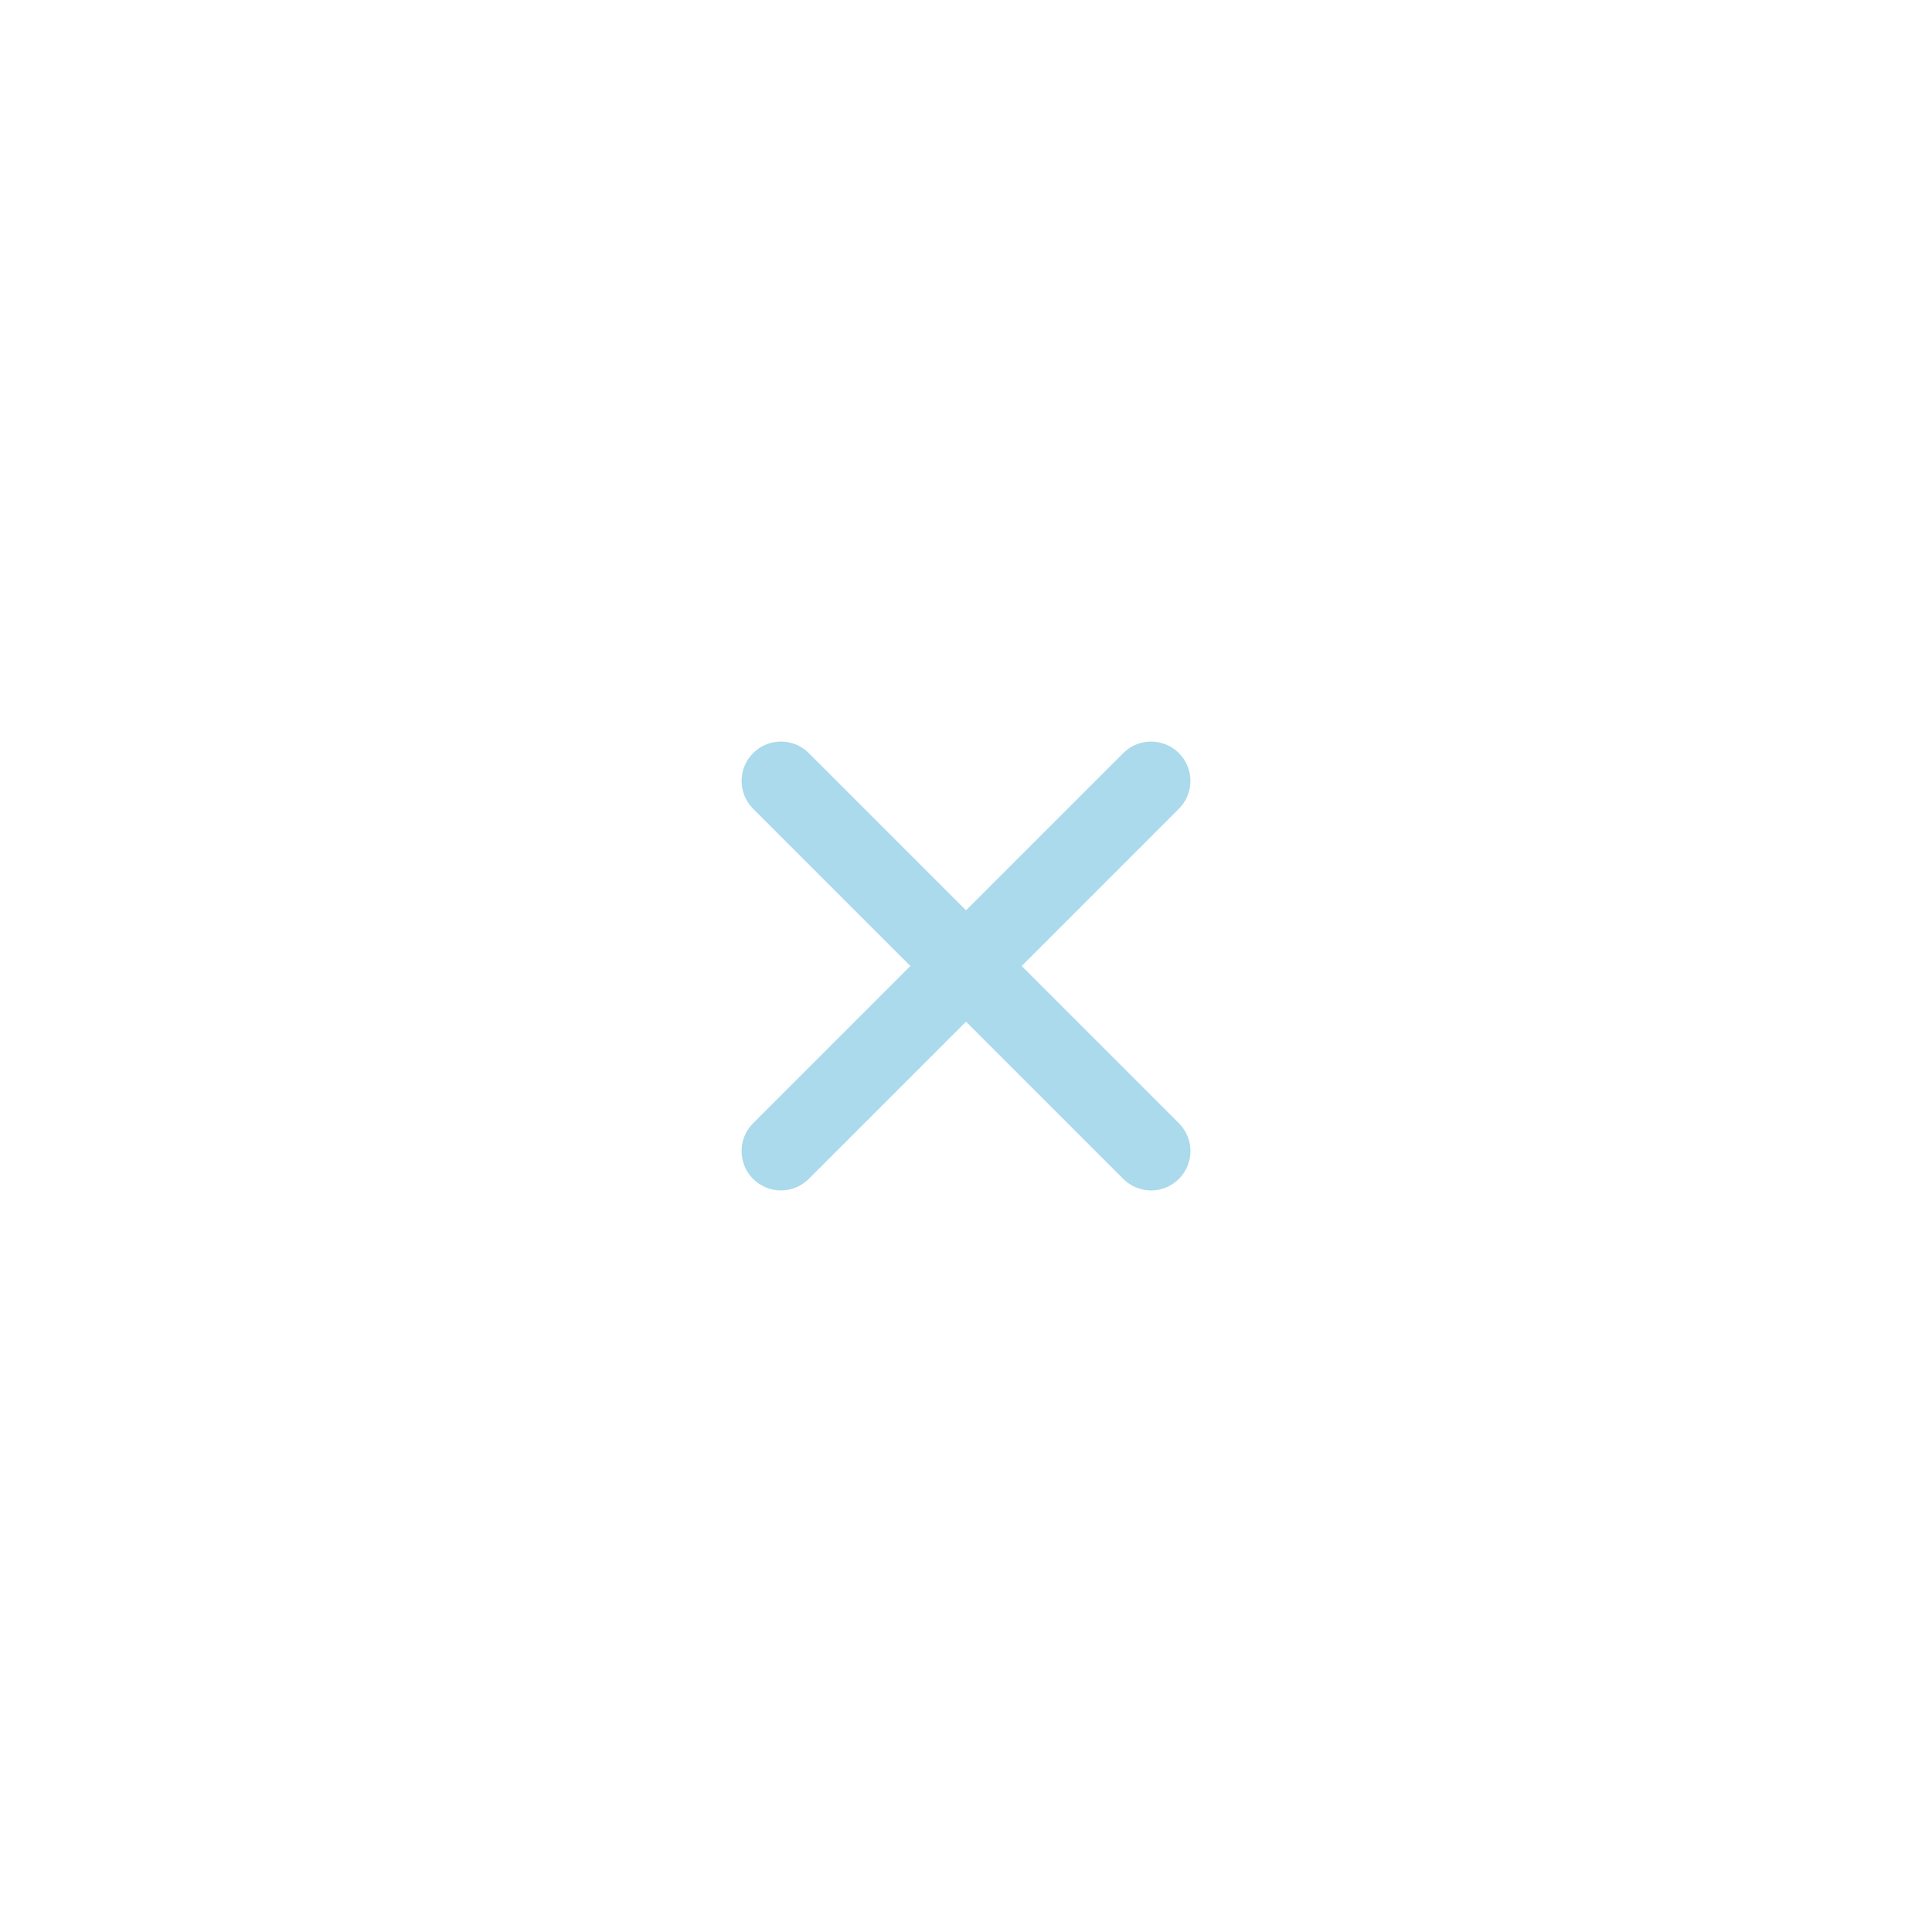
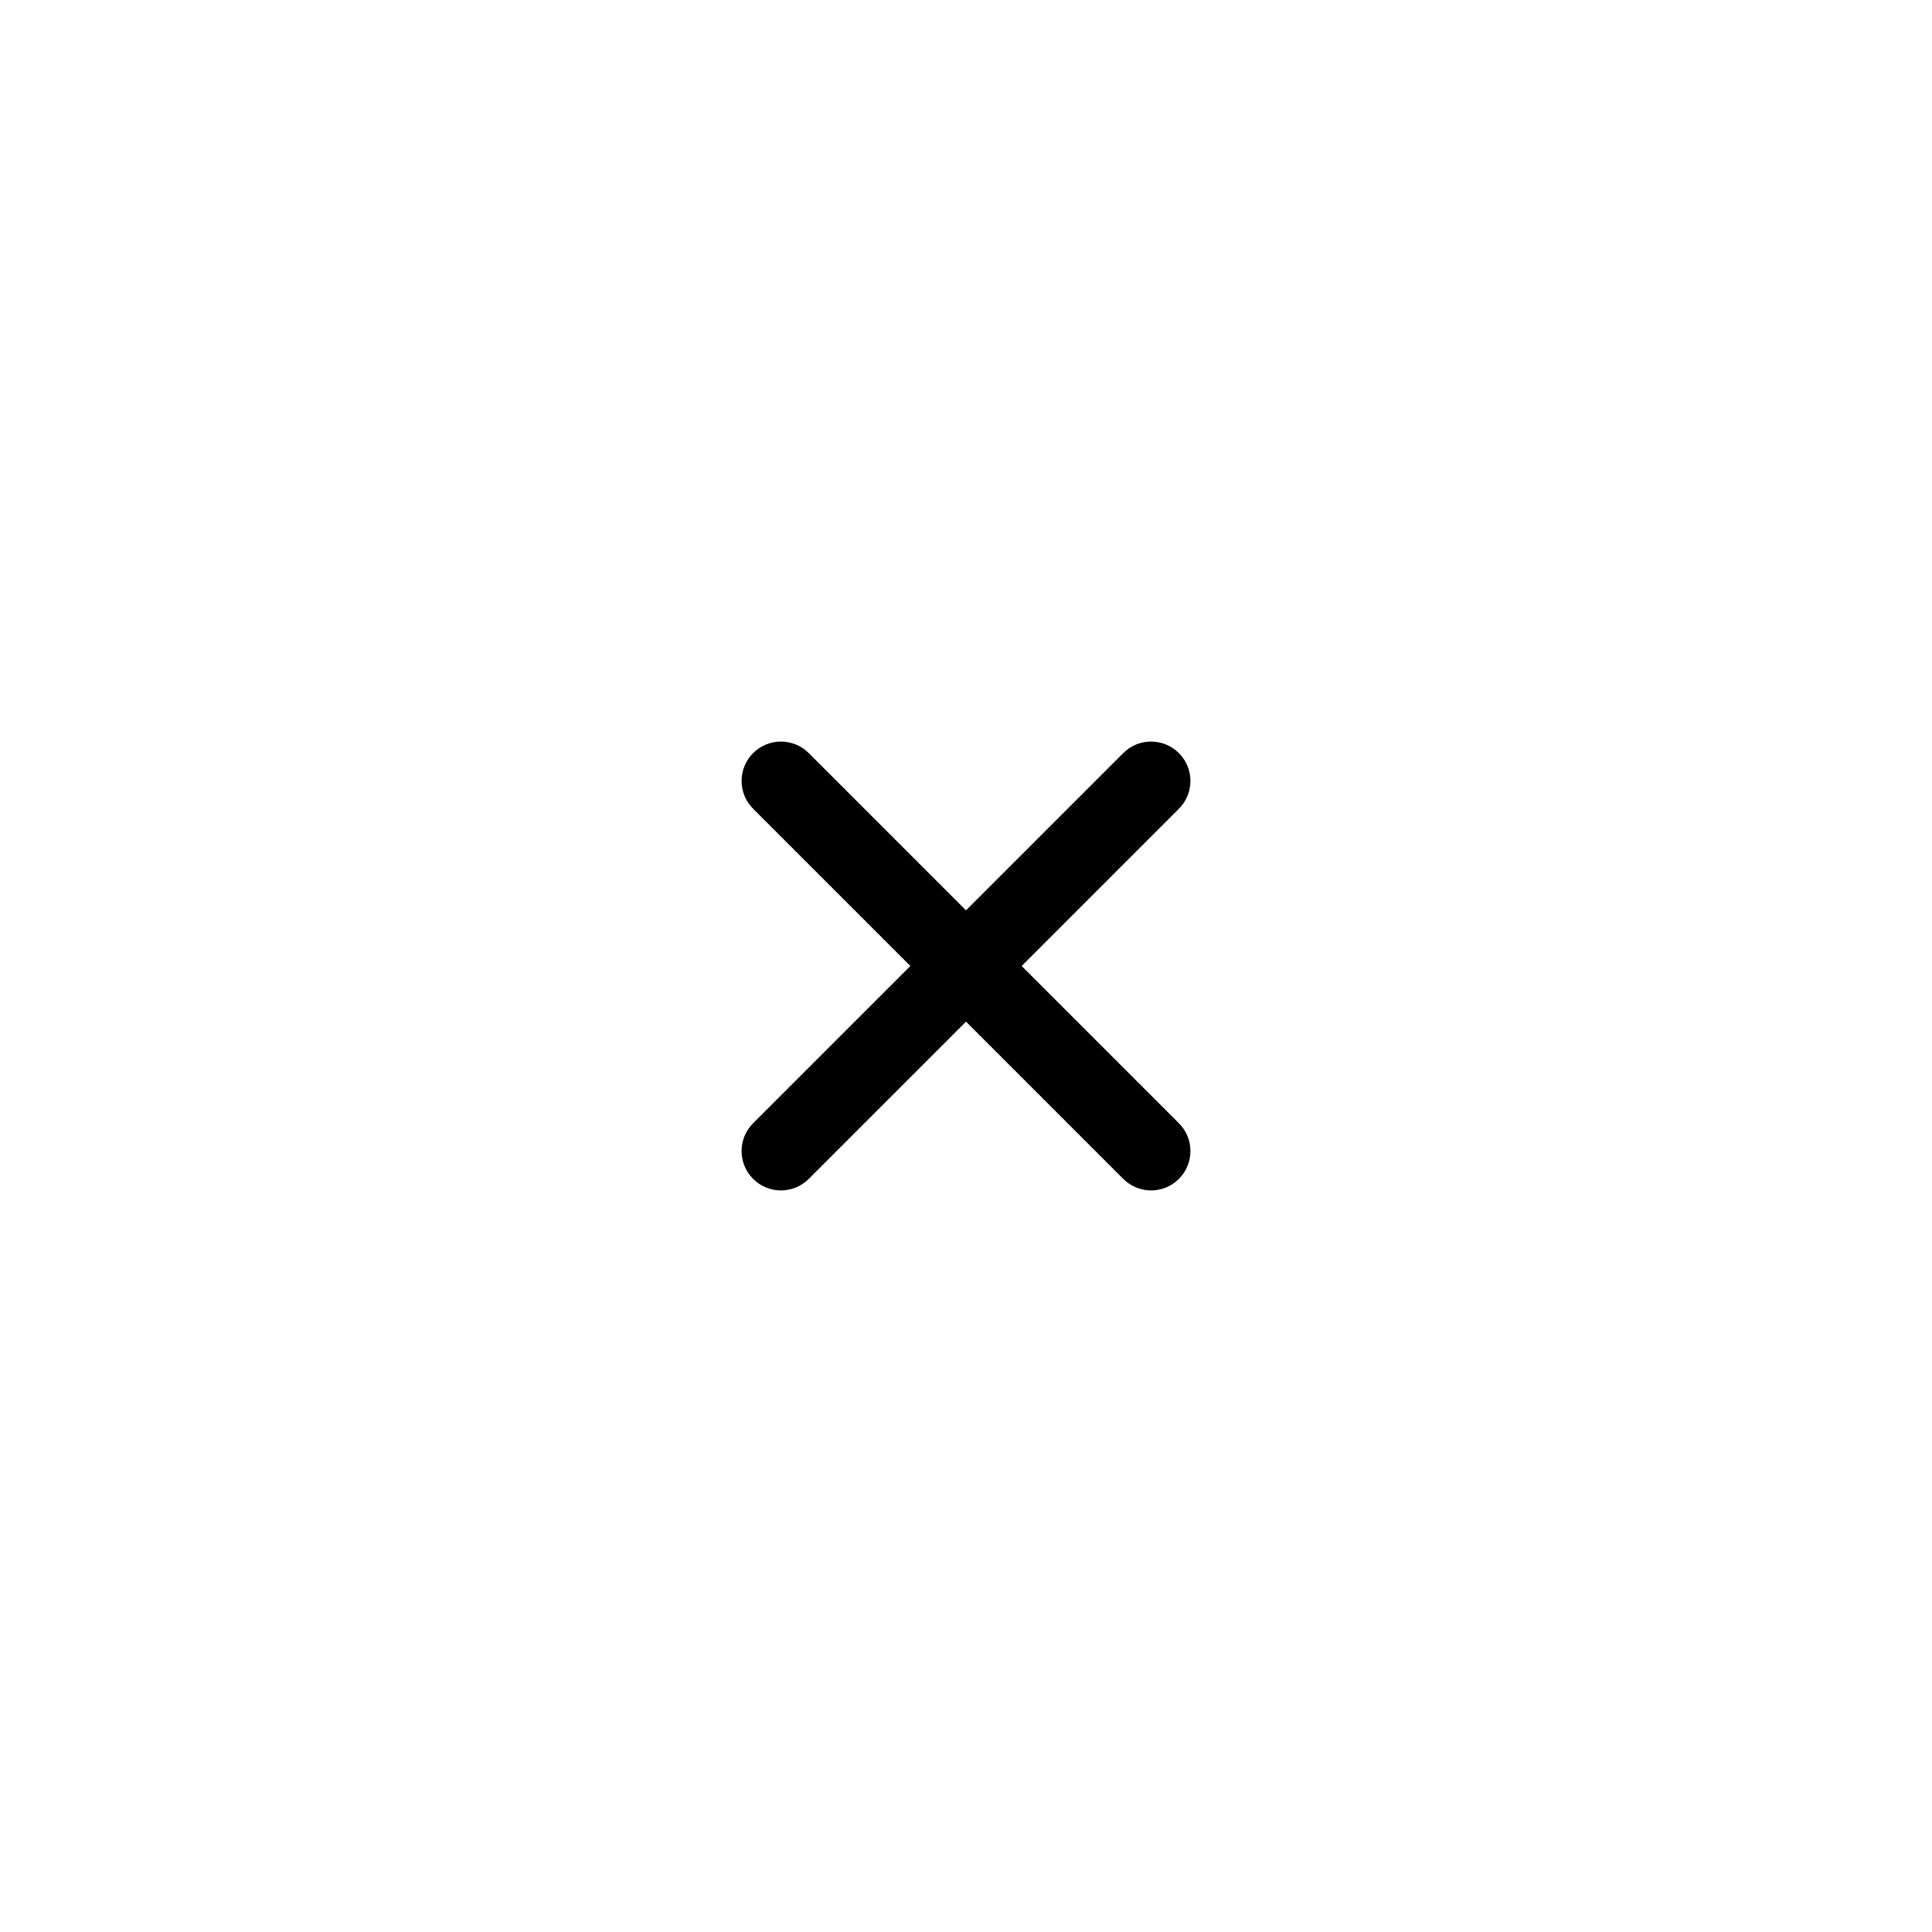
<svg xmlns="http://www.w3.org/2000/svg" id="hamburger_x" data-name="hamburger x" version="1.1" viewBox="0 0 135 135">
-   <defs>
-     <style>
-       .cls-1 {
-         fill: #aadaeb;
-         stroke-width: 0px;
-       }
-     </style>
-   </defs>
-   <path class="cls-1" d="M54.568,83.182c-.704,0-1.408-.269-1.944-.806-1.074-1.074-1.074-2.815,0-3.889l25.863-25.863c1.073-1.074,2.815-1.074,3.889,0,1.074,1.074,1.074,2.815,0,3.889l-25.863,25.863c-.537.537-1.241.806-1.944.806Z" />
-   <path class="cls-1" d="M80.432,83.182c-.704,0-1.408-.269-1.944-.806l-25.863-25.863c-1.074-1.074-1.074-2.815,0-3.889,1.073-1.074,2.815-1.074,3.889,0l25.863,25.863c1.074,1.074,1.074,2.815,0,3.889-.537.537-1.241.806-1.944.806Z" />
+   <path d="M54.568,83.182c-.704,0-1.408-.269-1.944-.806-1.074-1.074-1.074-2.815,0-3.889l25.863-25.863c1.073-1.074,2.815-1.074,3.889,0,1.074,1.074,1.074,2.815,0,3.889l-25.863,25.863c-.537.537-1.241.806-1.944.806Z" />
+   <path d="M80.432,83.182c-.704,0-1.408-.269-1.944-.806l-25.863-25.863c-1.074-1.074-1.074-2.815,0-3.889,1.073-1.074,2.815-1.074,3.889,0l25.863,25.863c1.074,1.074,1.074,2.815,0,3.889-.537.537-1.241.806-1.944.806Z" />
</svg>
